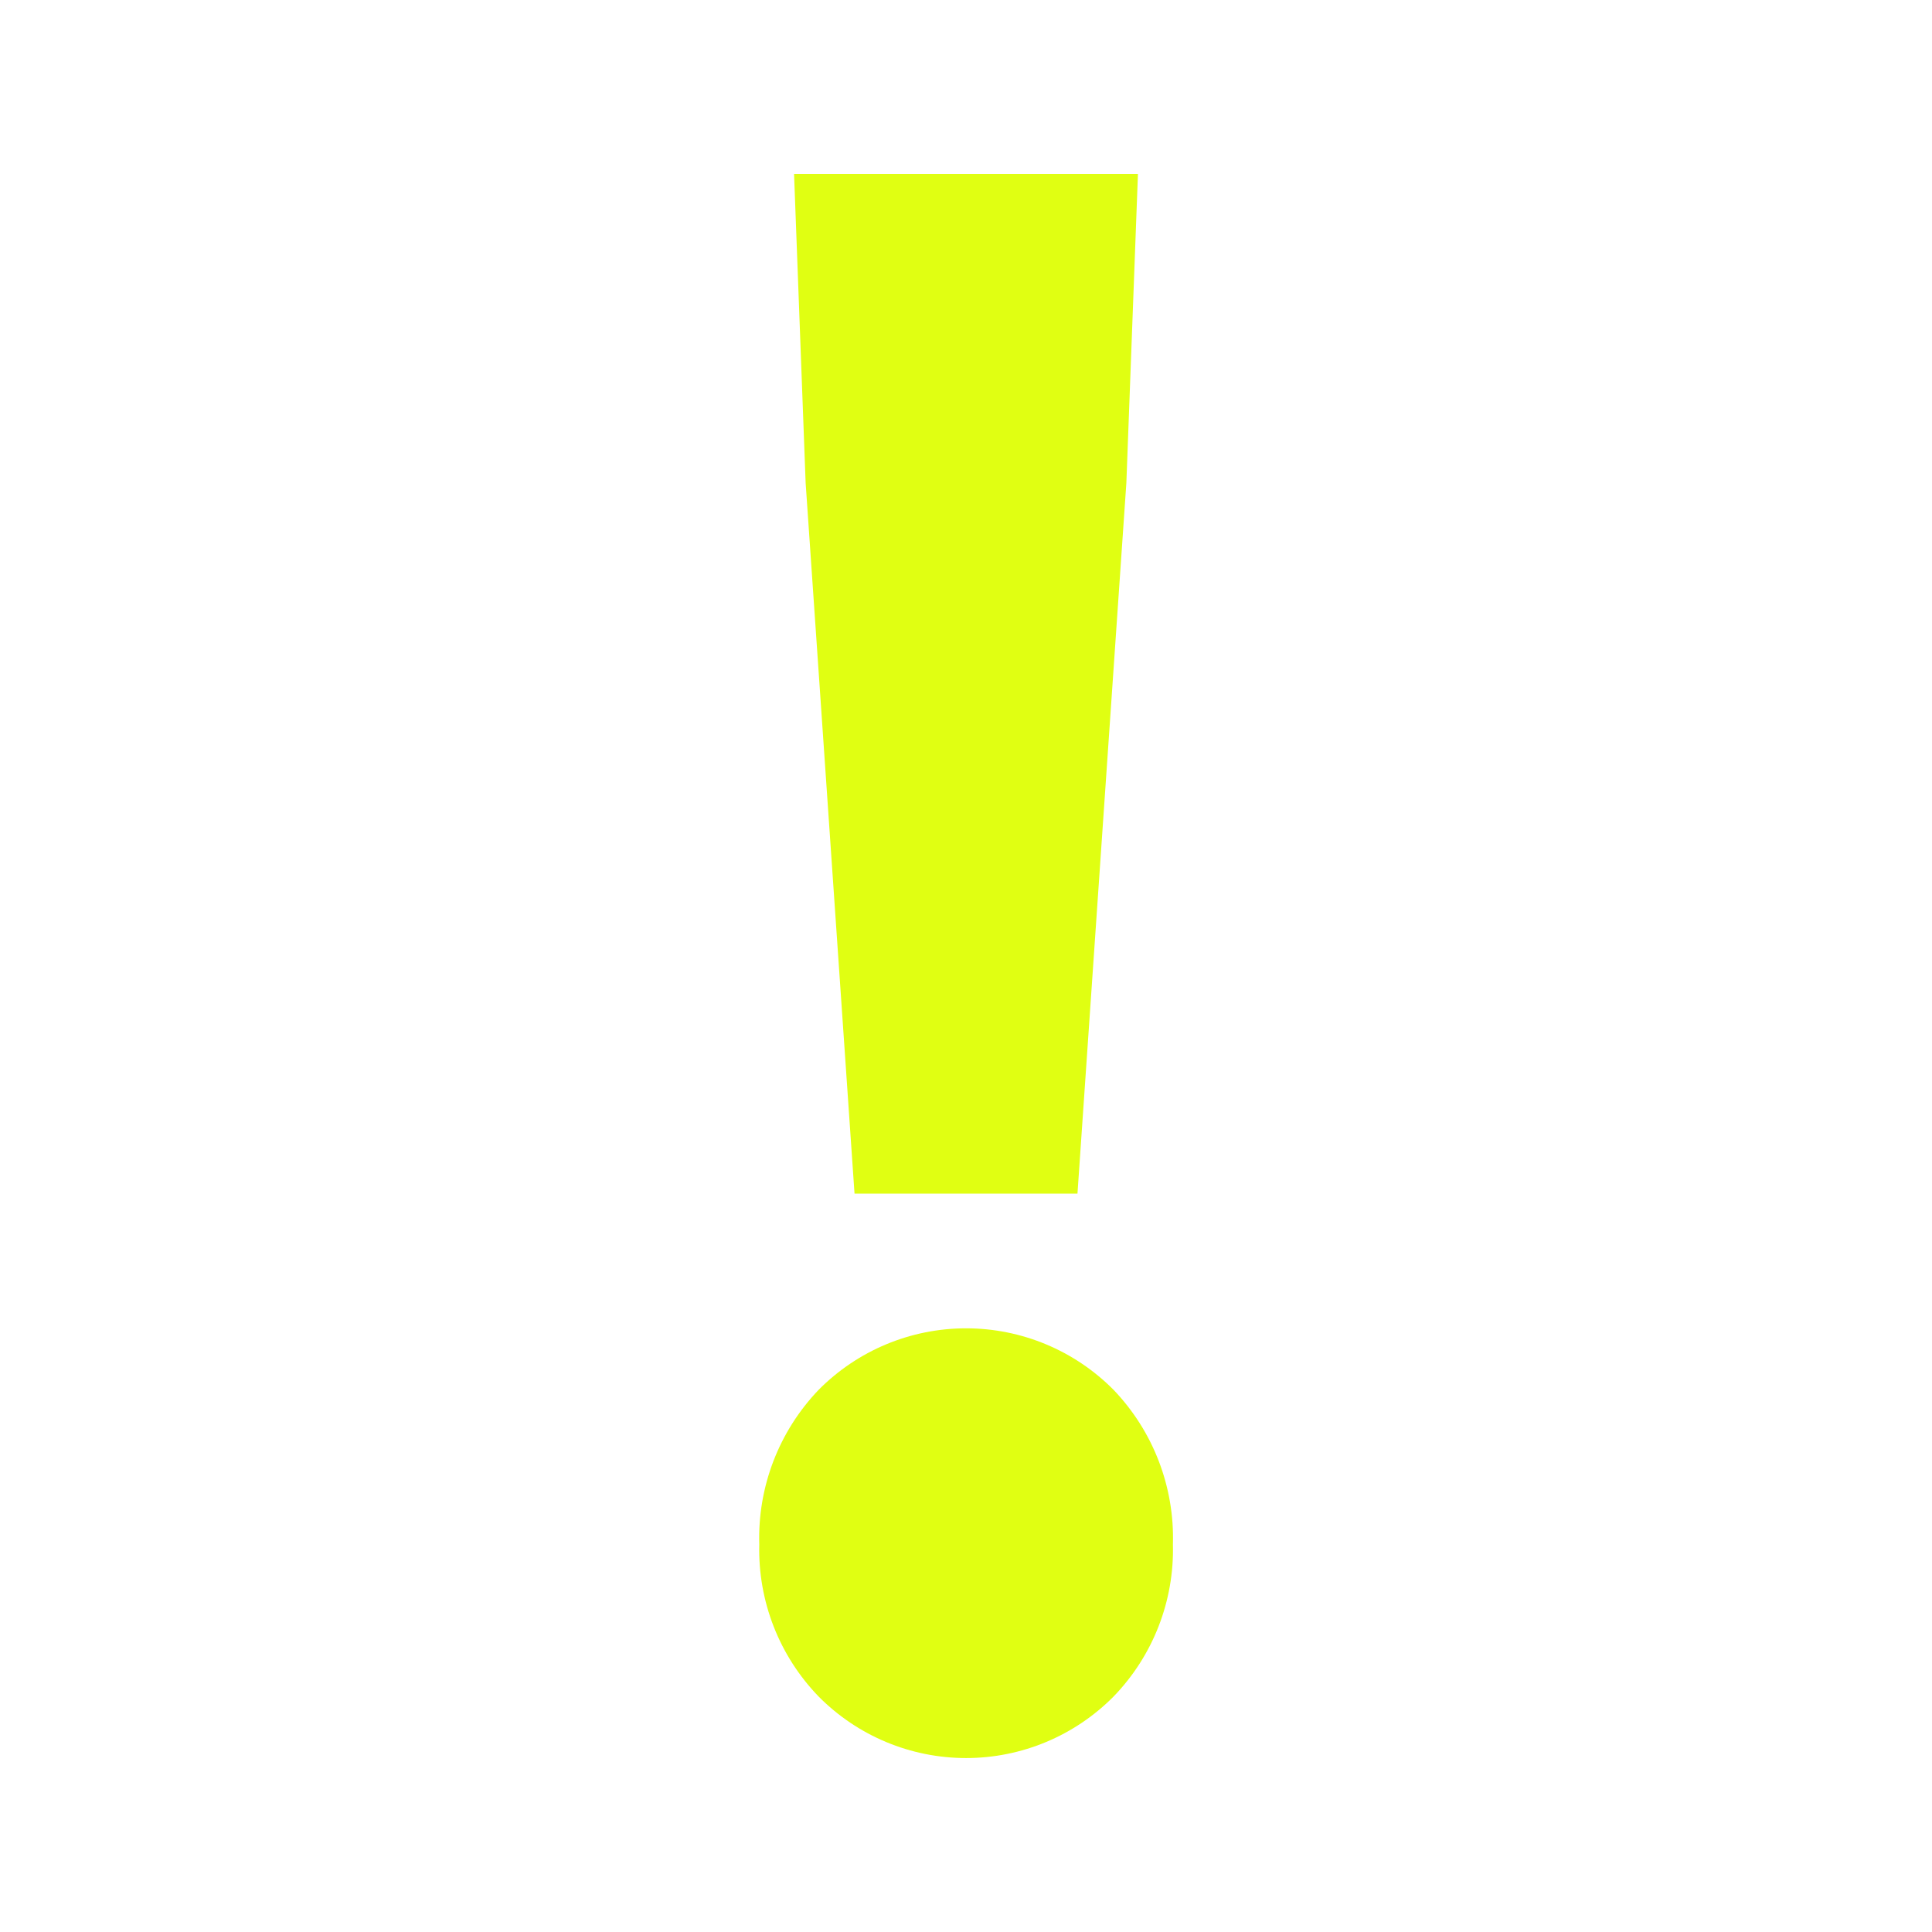
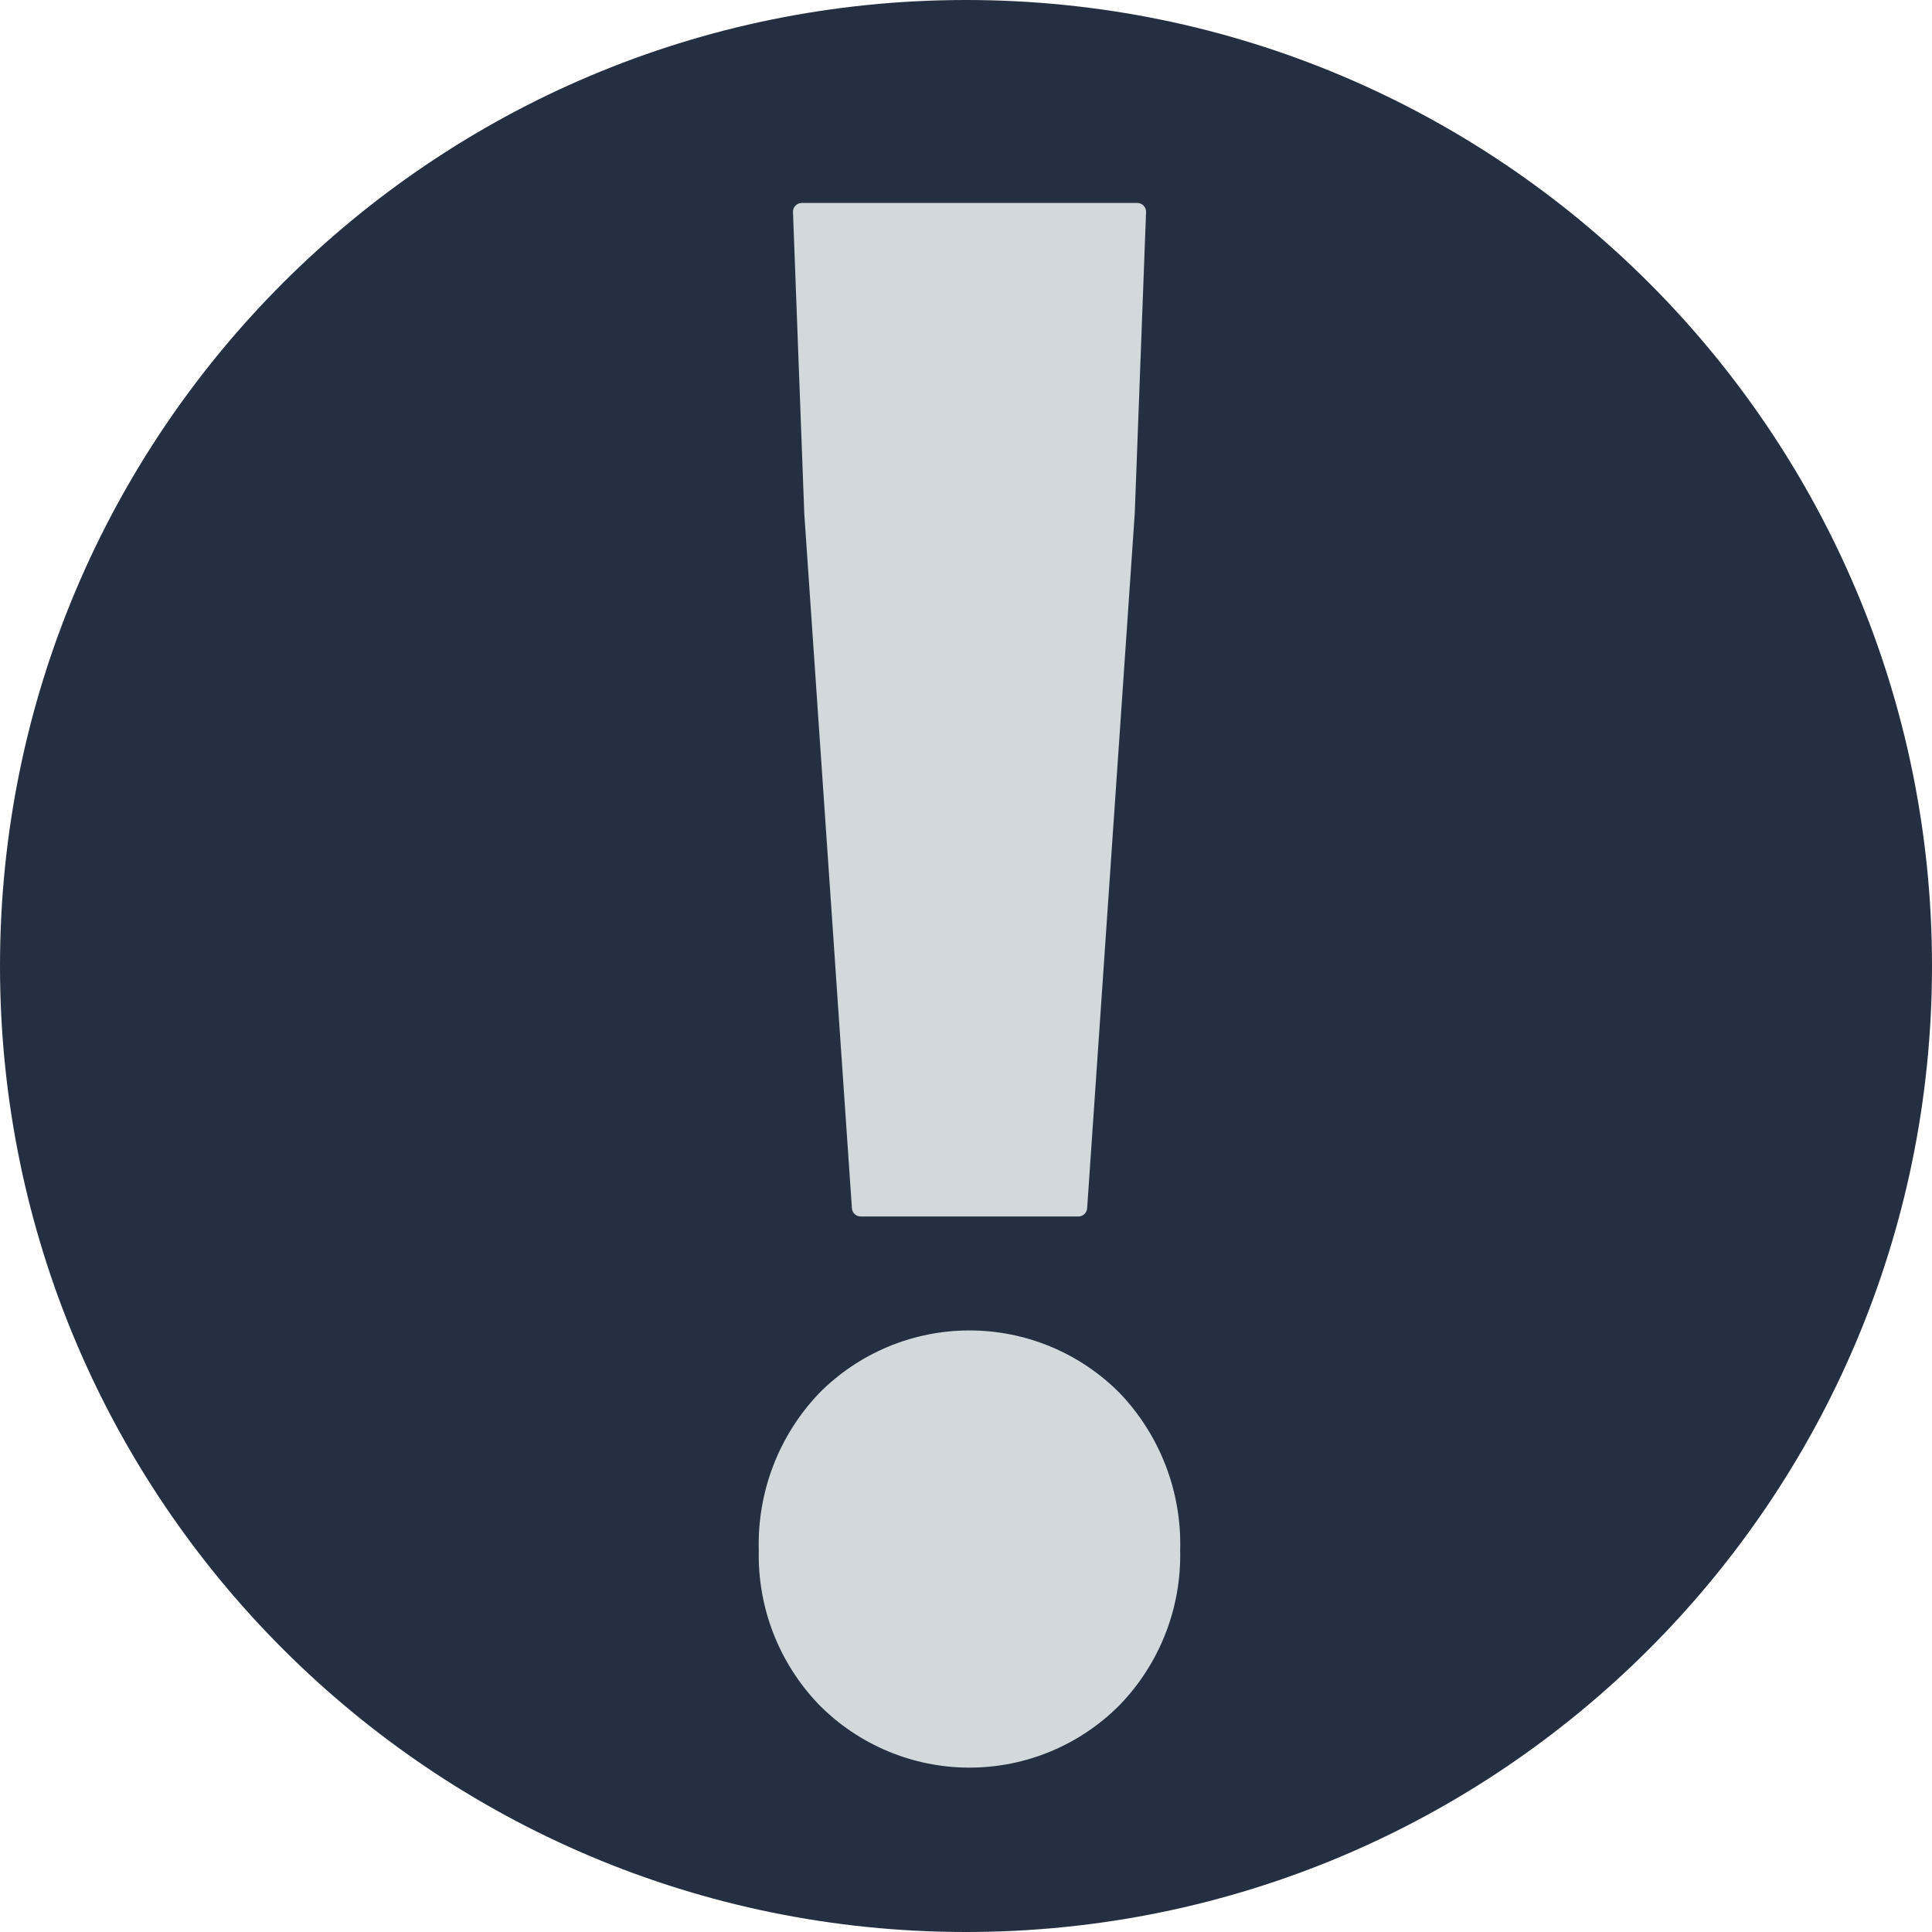
- <svg xmlns="http://www.w3.org/2000/svg" width="100" height="100" viewBox="0 0 100 100">
+ <svg xmlns="http://www.w3.org/2000/svg" viewBox="0 0 200 200">
  <defs>
-     <style>.a{fill:#e0ff12;}</style>
+     <style>.a{fill:#243041;}.b{fill:#d2d9dd;}</style>
  </defs>
-   <path class="a" d="M39.3,79.94a11.08,11.08,0,0,1,3.07-8,10.74,10.74,0,0,1,15.27,0,11.08,11.08,0,0,1,3.07,8,10.92,10.92,0,0,1-3.07,7.87,10.74,10.74,0,0,1-15.27,0A10.92,10.92,0,0,1,39.3,79.94ZM41.7,25,41.1,9H58.9l-.6,16L55.77,61.78H44.23Z" />
+   <circle class="a" cx="100" cy="100" r="100" />
+   <path class="b" d="M115.93,144.23a21.89,21.89,0,0,0-31.14,0,22.62,22.62,0,0,0-6.24,16.25,22.28,22.28,0,0,0,6.24,16,21.89,21.89,0,0,0,31.14,0,22.29,22.29,0,0,0,6.24-16A22.62,22.62,0,0,0,115.93,144.23Z" />
+   <path class="b" d="M88.19,125.08a.91.91,0,0,0,.9.85h22.55a.91.91,0,0,0,.9-.84l4.93-71.95,1.17-31.19a.91.91,0,0,0-.91-.94H83a.91.91,0,0,0-.91.94l1.17,31.24Z" />
</svg>
